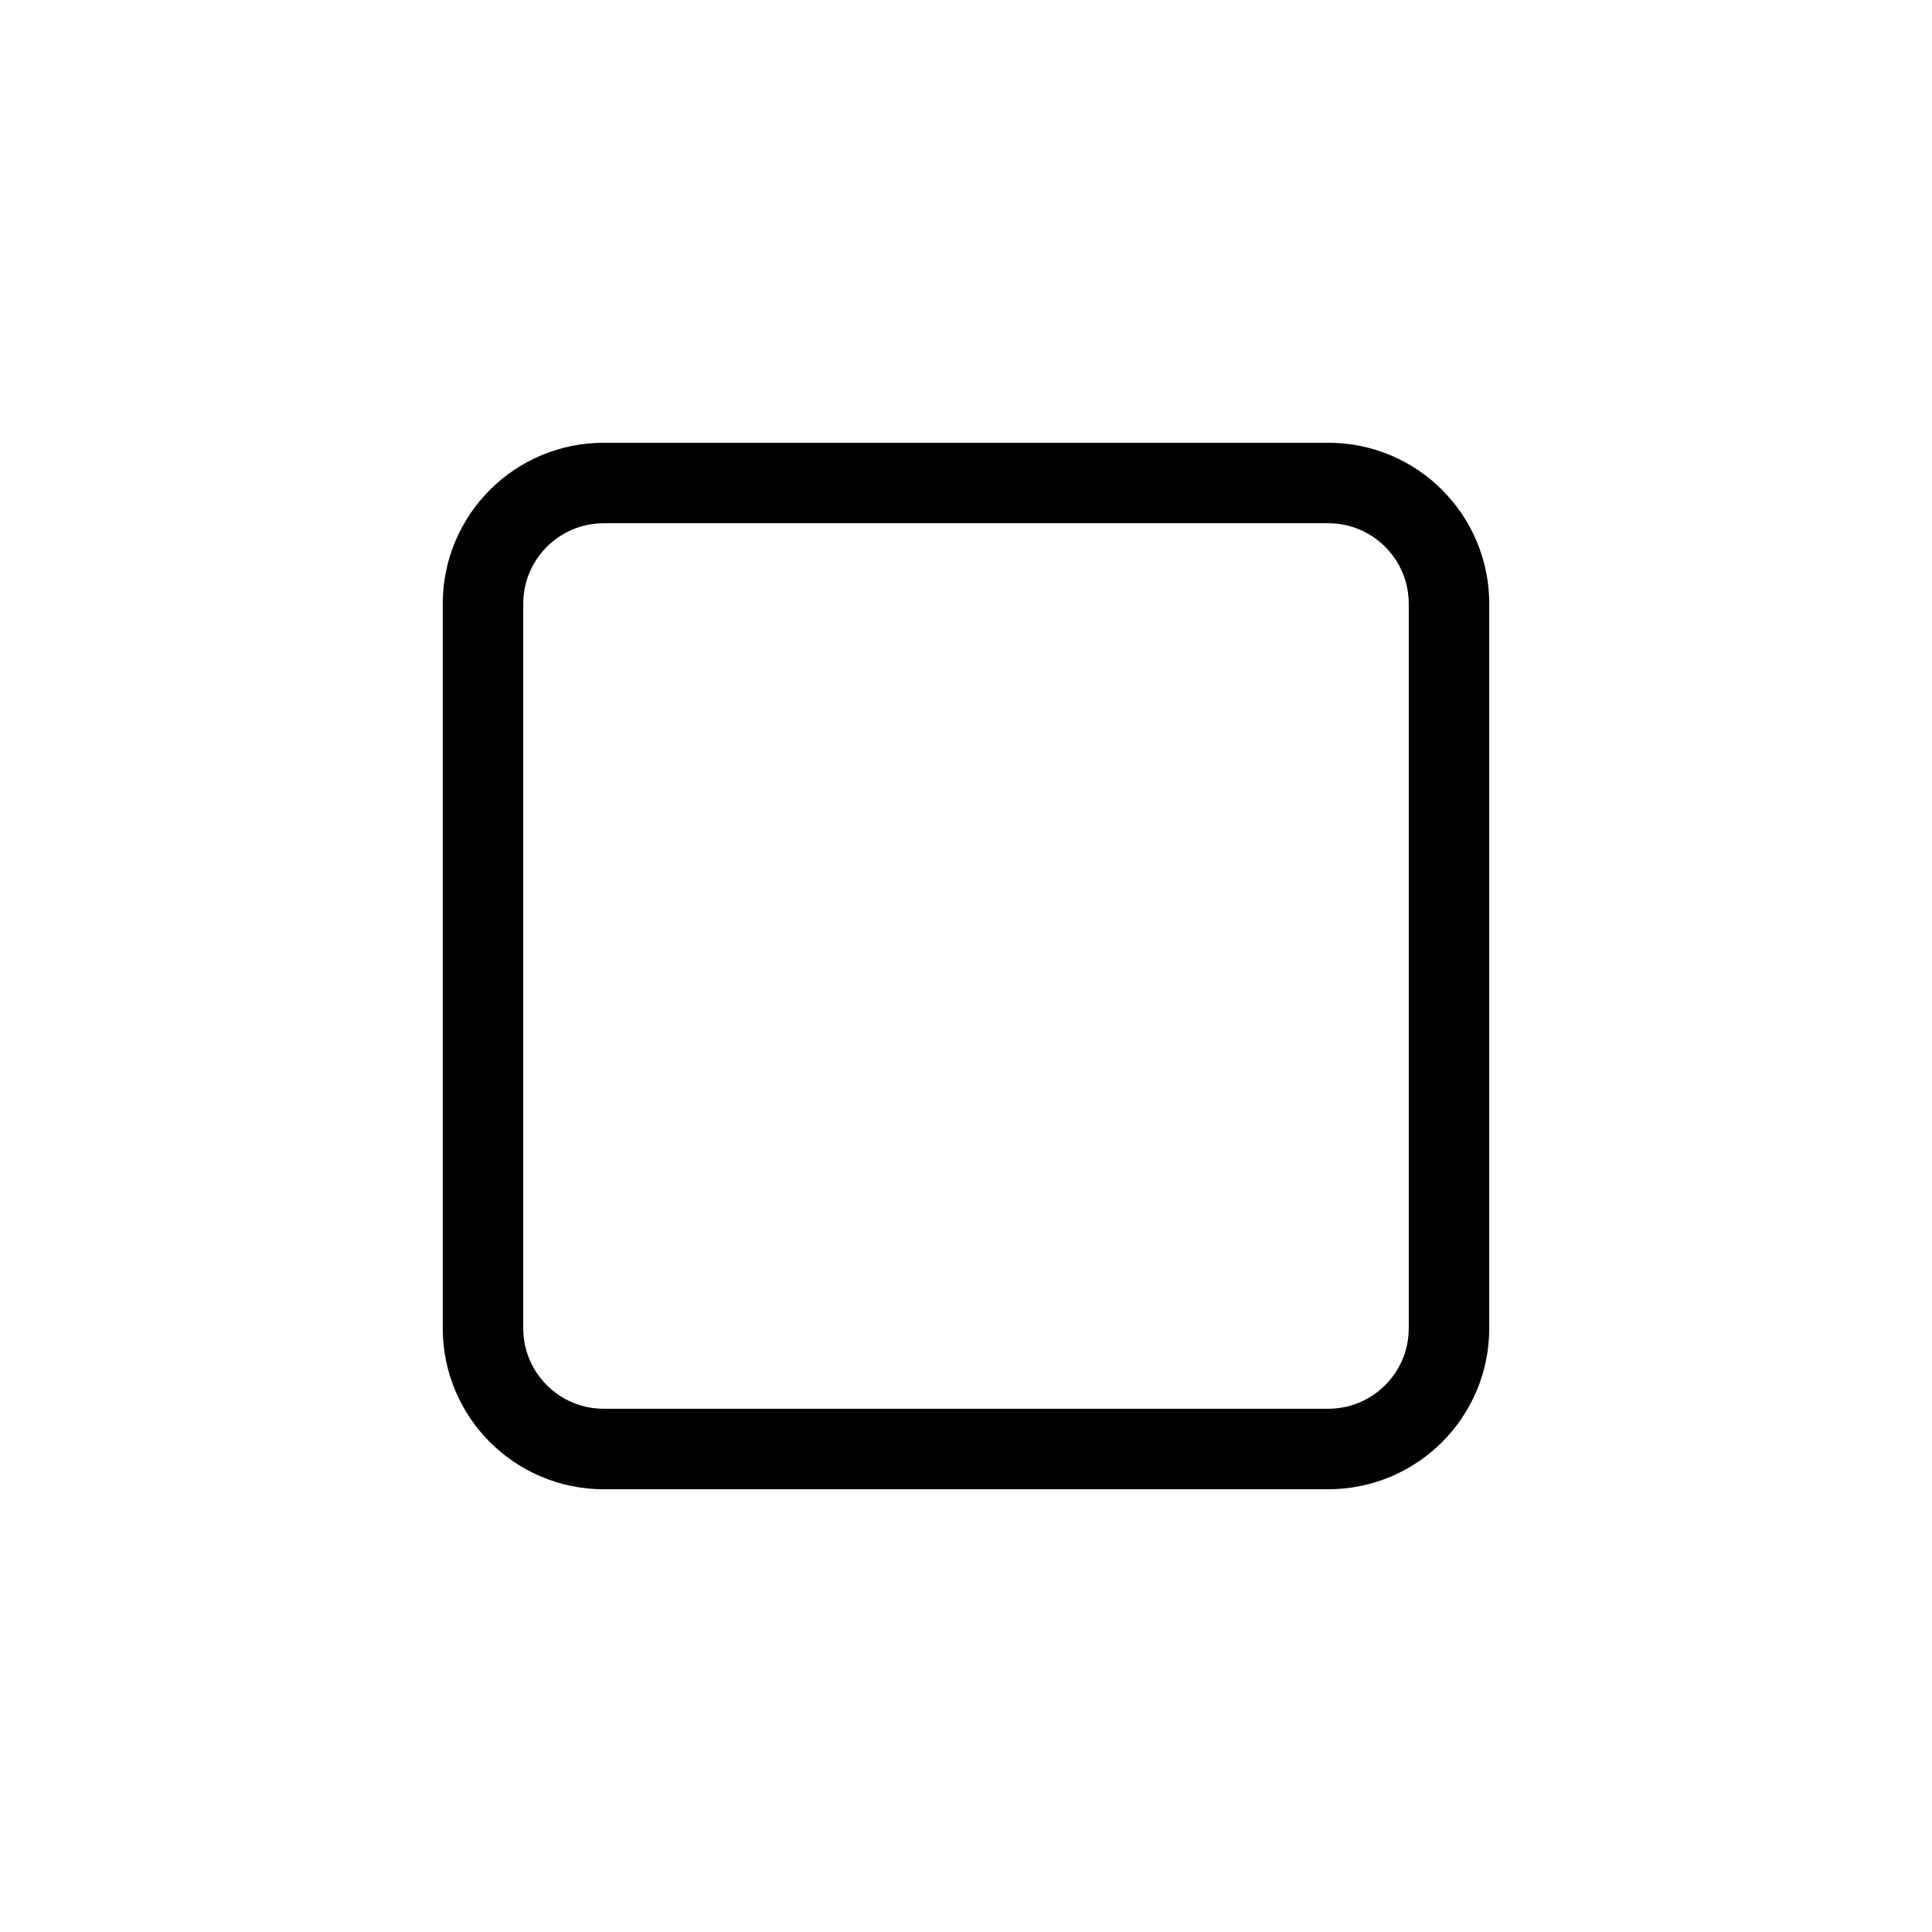
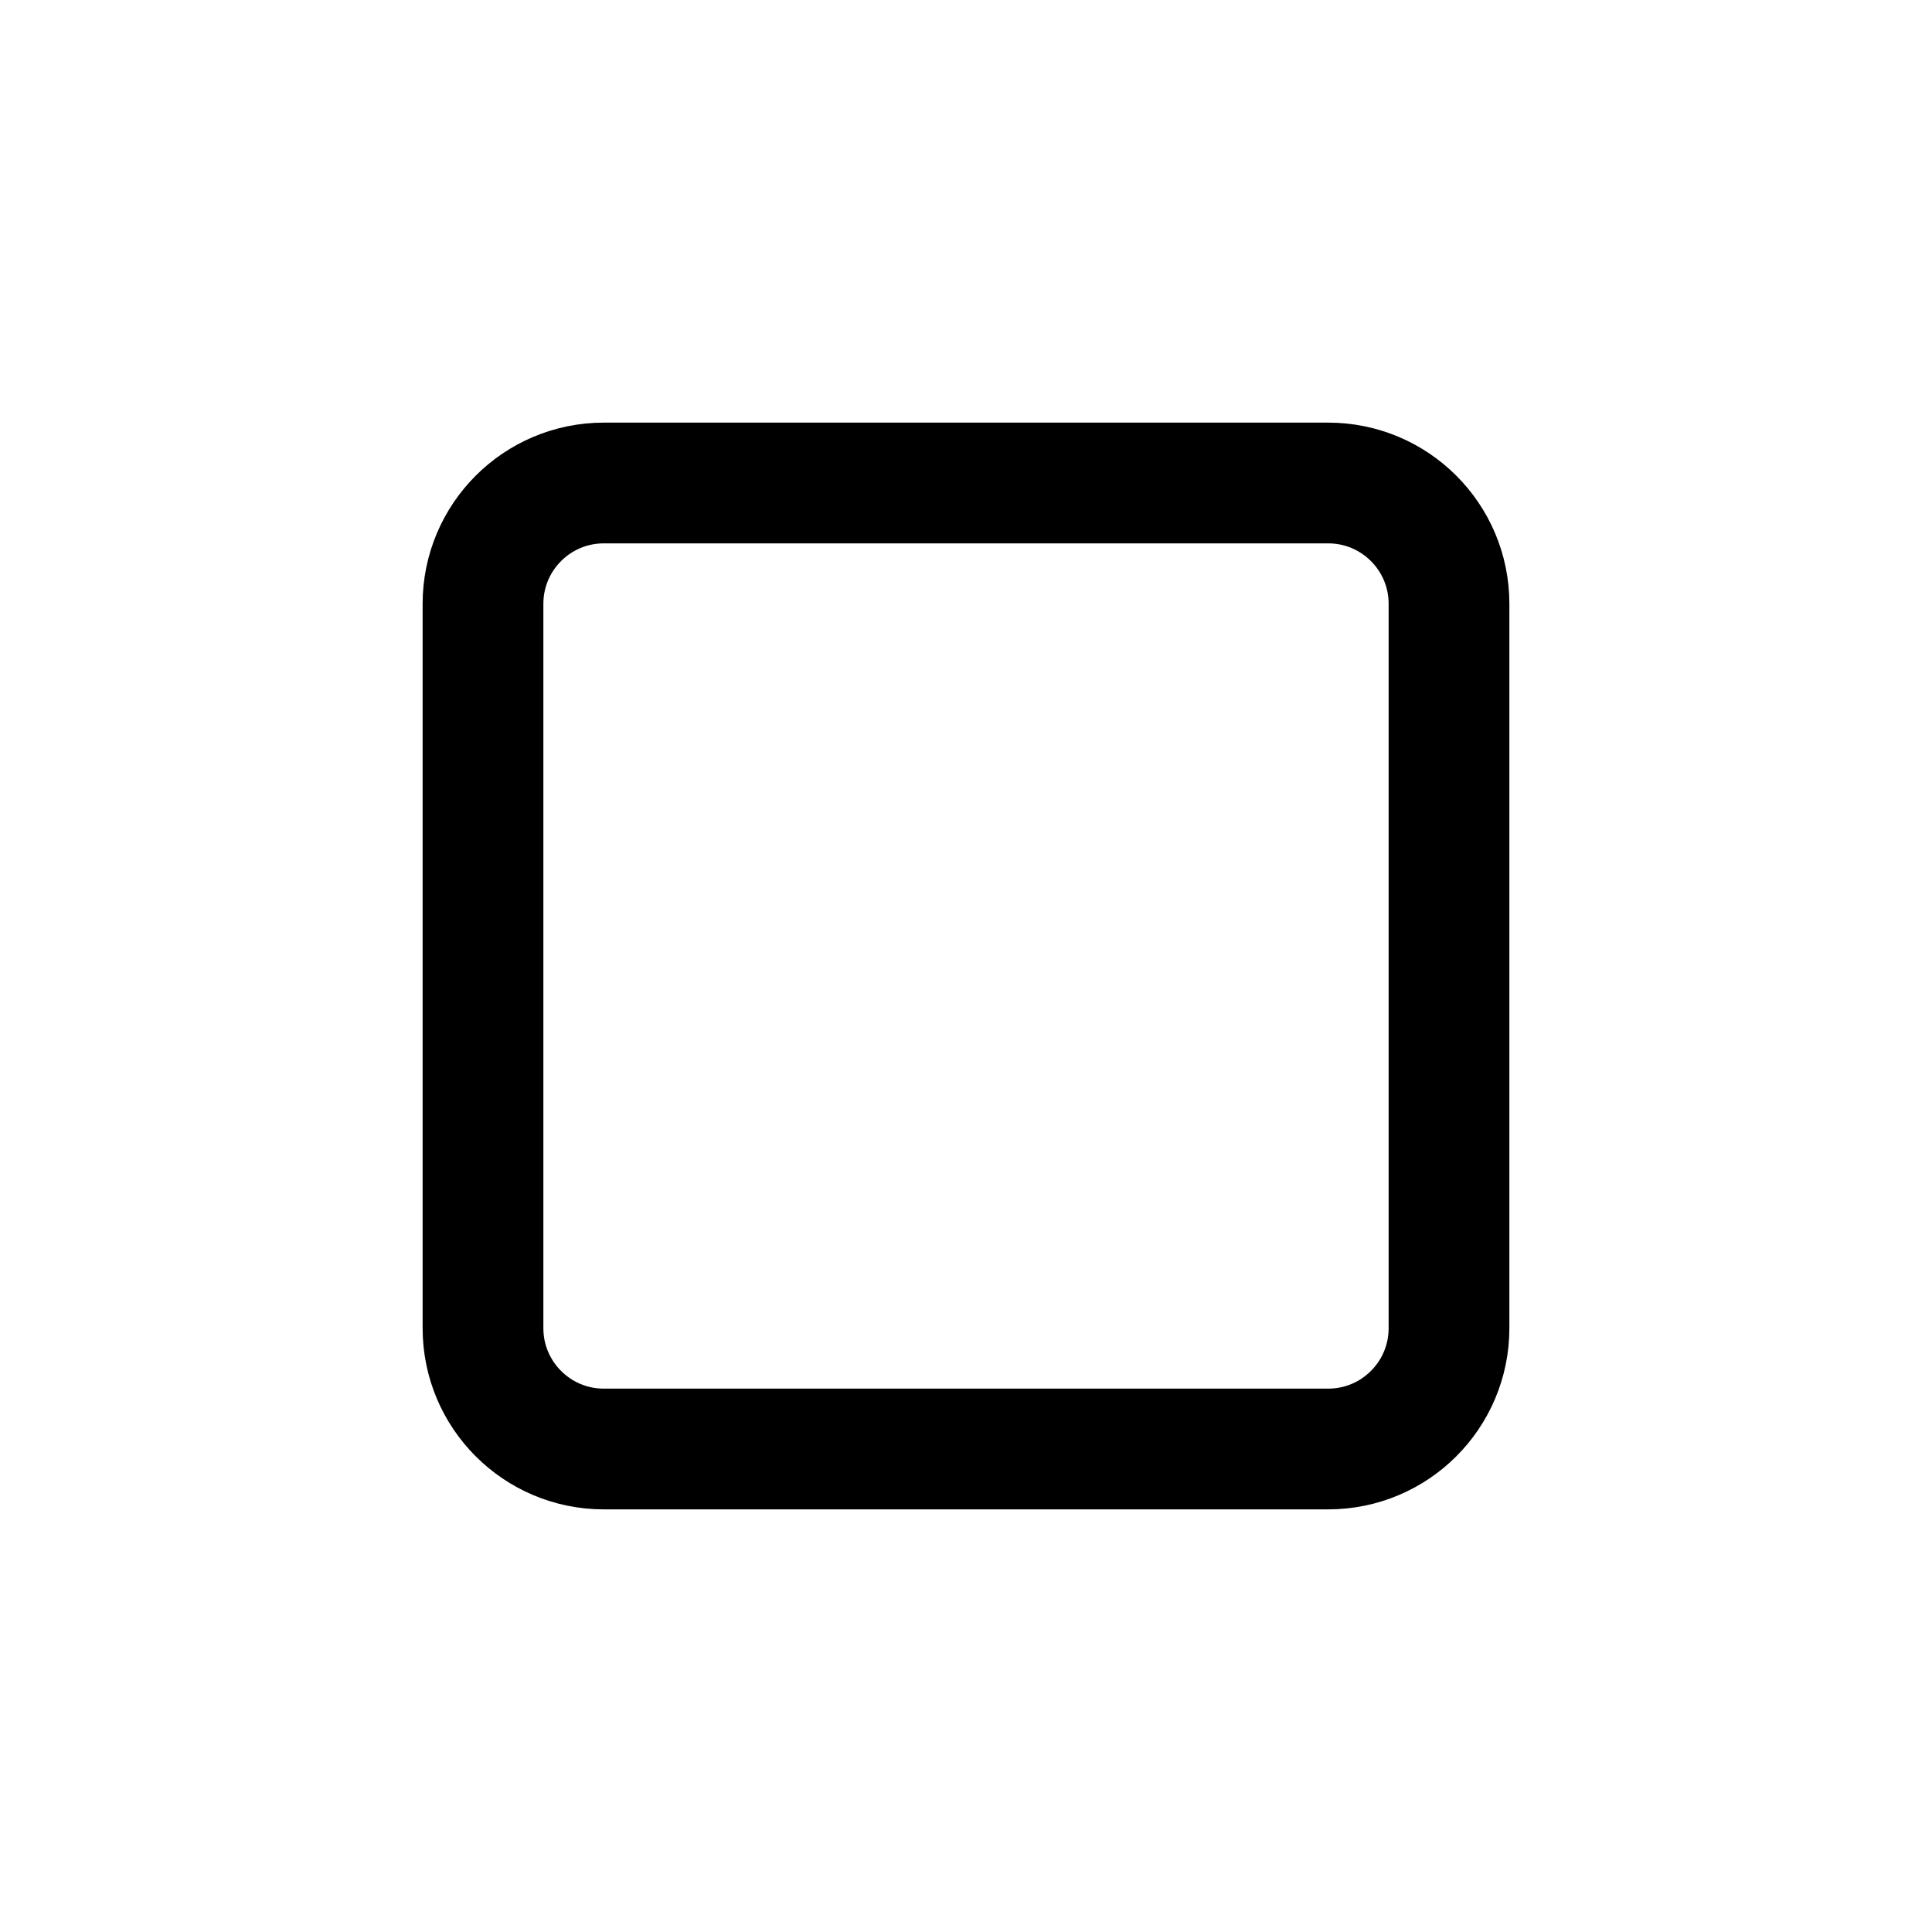
- <svg xmlns="http://www.w3.org/2000/svg" width="48" height="48" viewBox="0 0 48 48" fill="none">
-   <path d="M33 12H15C13.343 12 12 13.343 12 15V33C12 34.657 13.343 36 15 36H33C34.657 36 36 34.657 36 33V15C36 13.343 34.657 12 33 12Z" stroke="currentColor" stroke-width="2" stroke-linecap="round" stroke-linejoin="round" />
+ <svg xmlns="http://www.w3.org/2000/svg" width="24" height="24" viewBox="0 0 24 24" fill="none">
+   <path d="M7.5 6H16.5C17.328 6 18 6.672 18 7.5V16.5C18 17.328 17.328 18 16.5 18H7.5C6.672 18 6 17.328 6 16.5V7.5C6 6.672 6.672 6 7.5 6Z" stroke-width="1.5" stroke-linecap="round" stroke-linejoin="round" stroke="currentColor" />
</svg>
